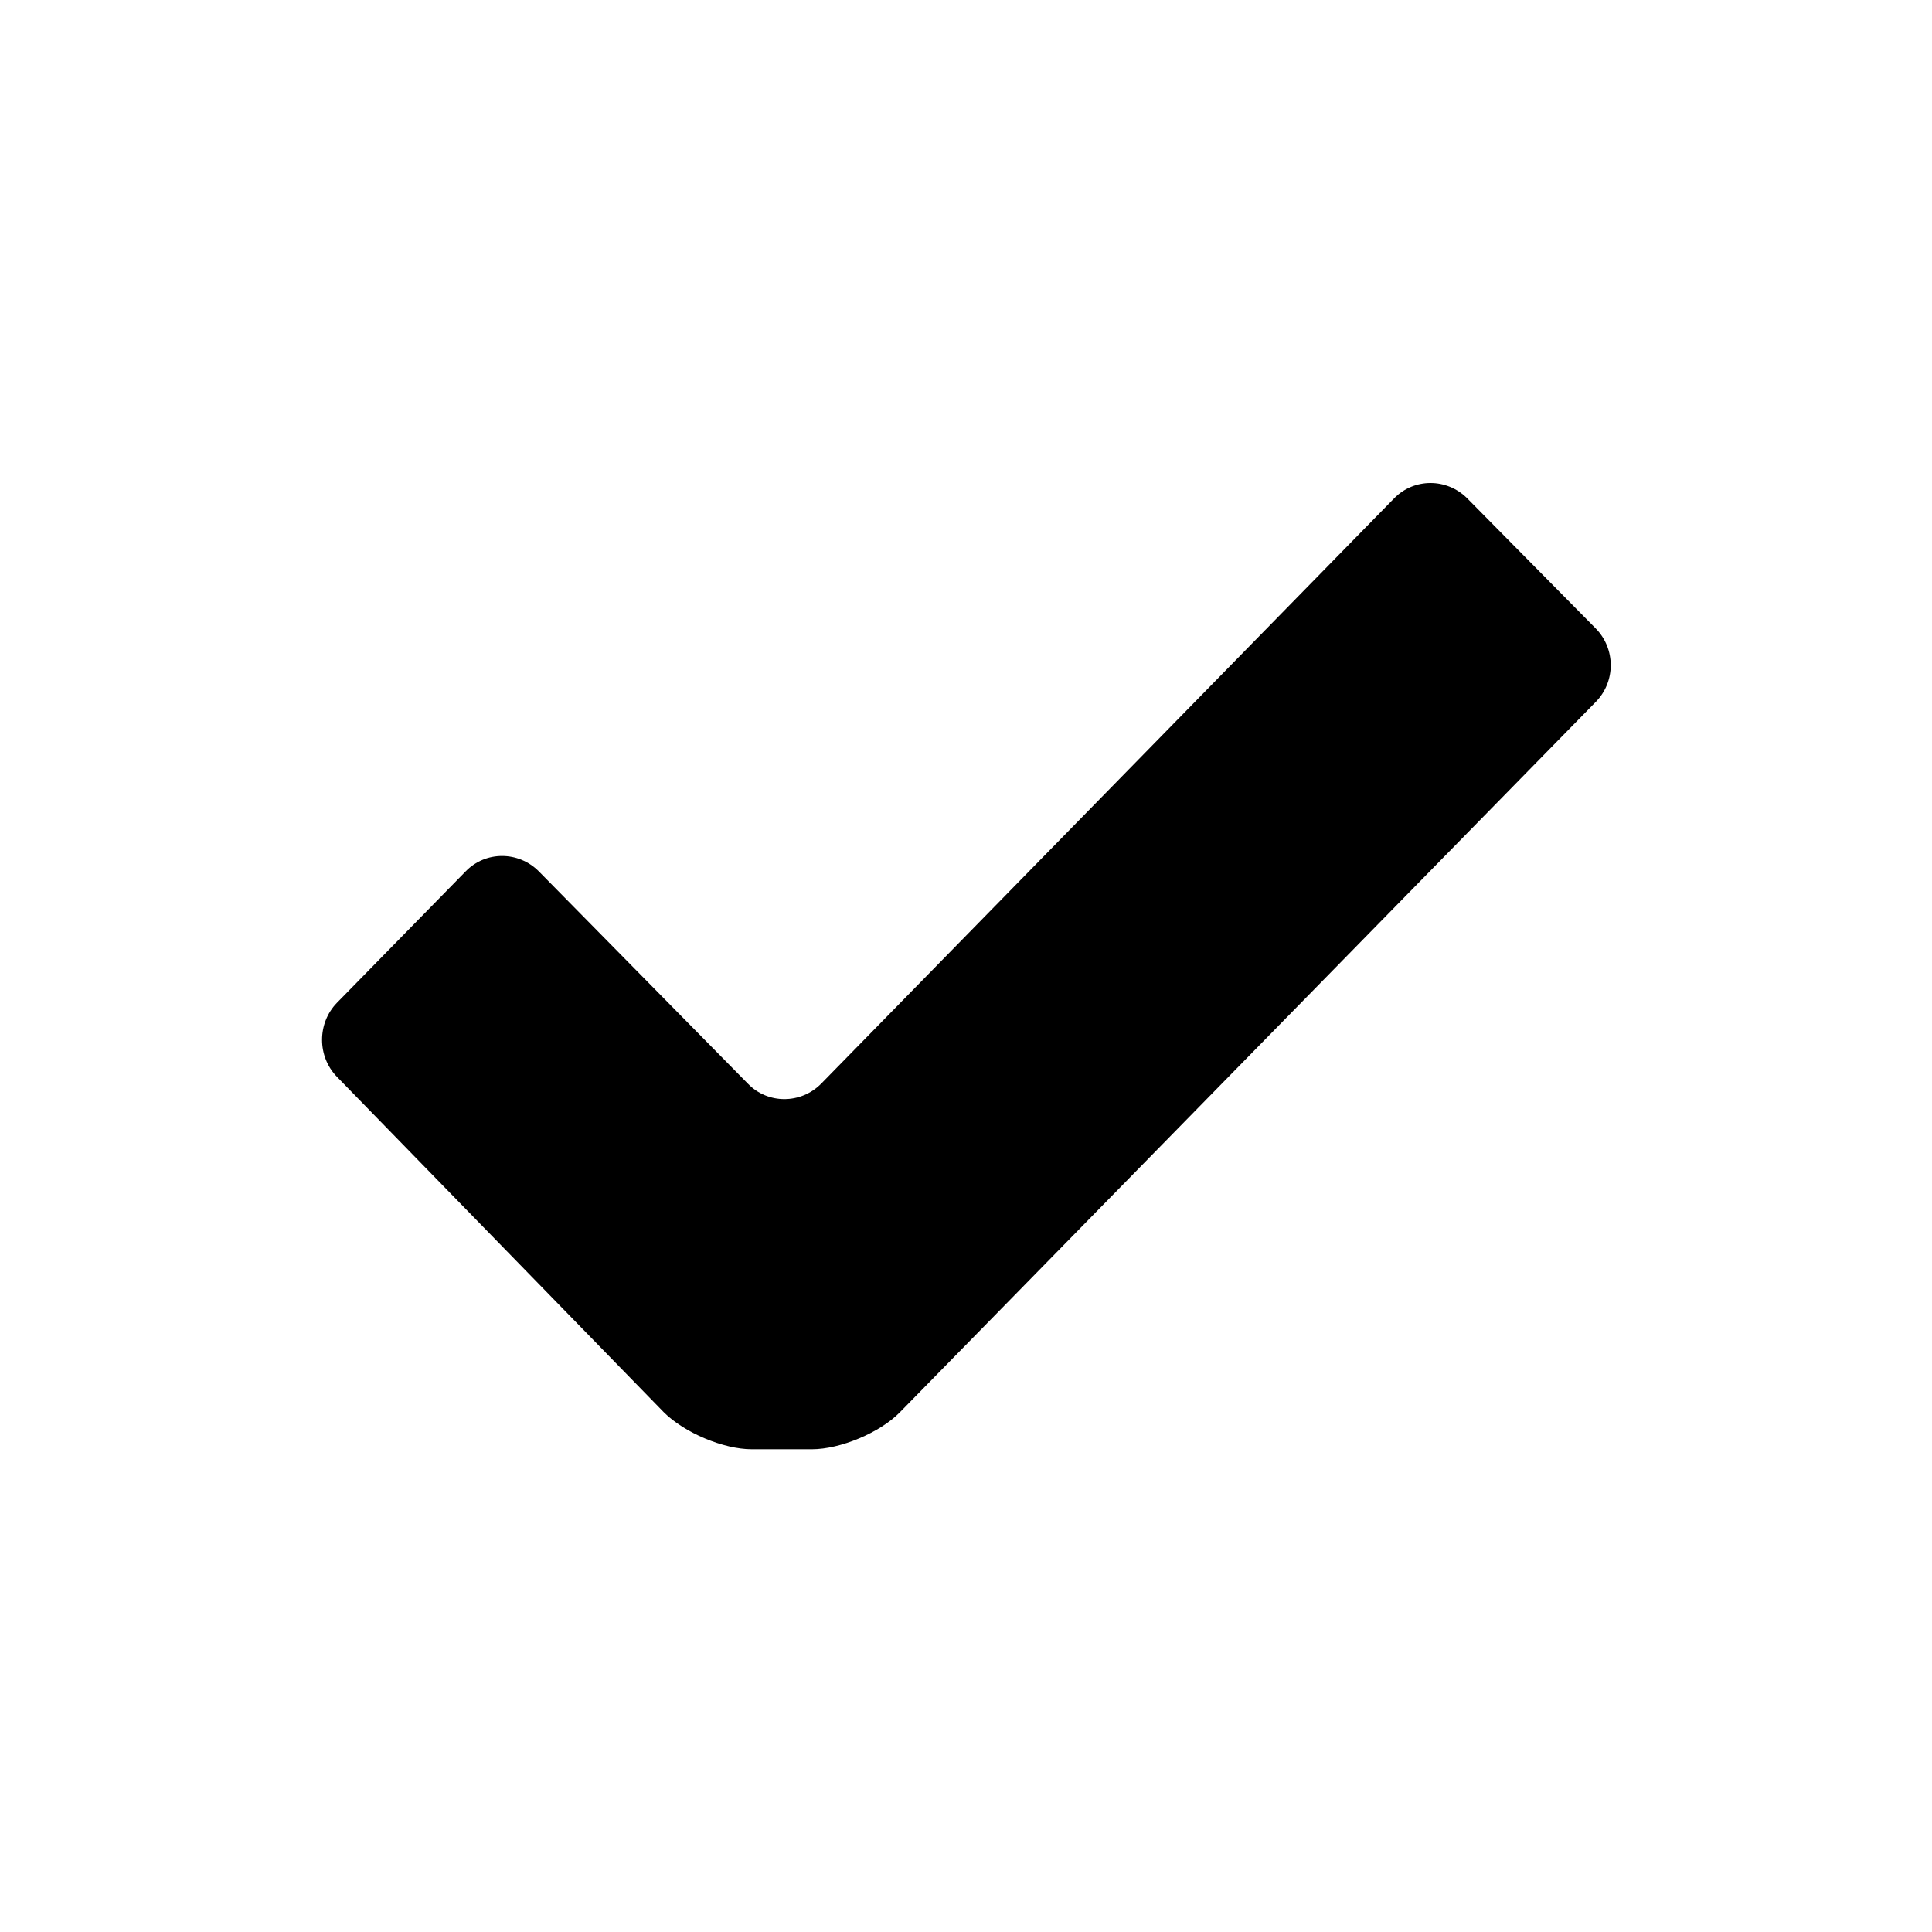
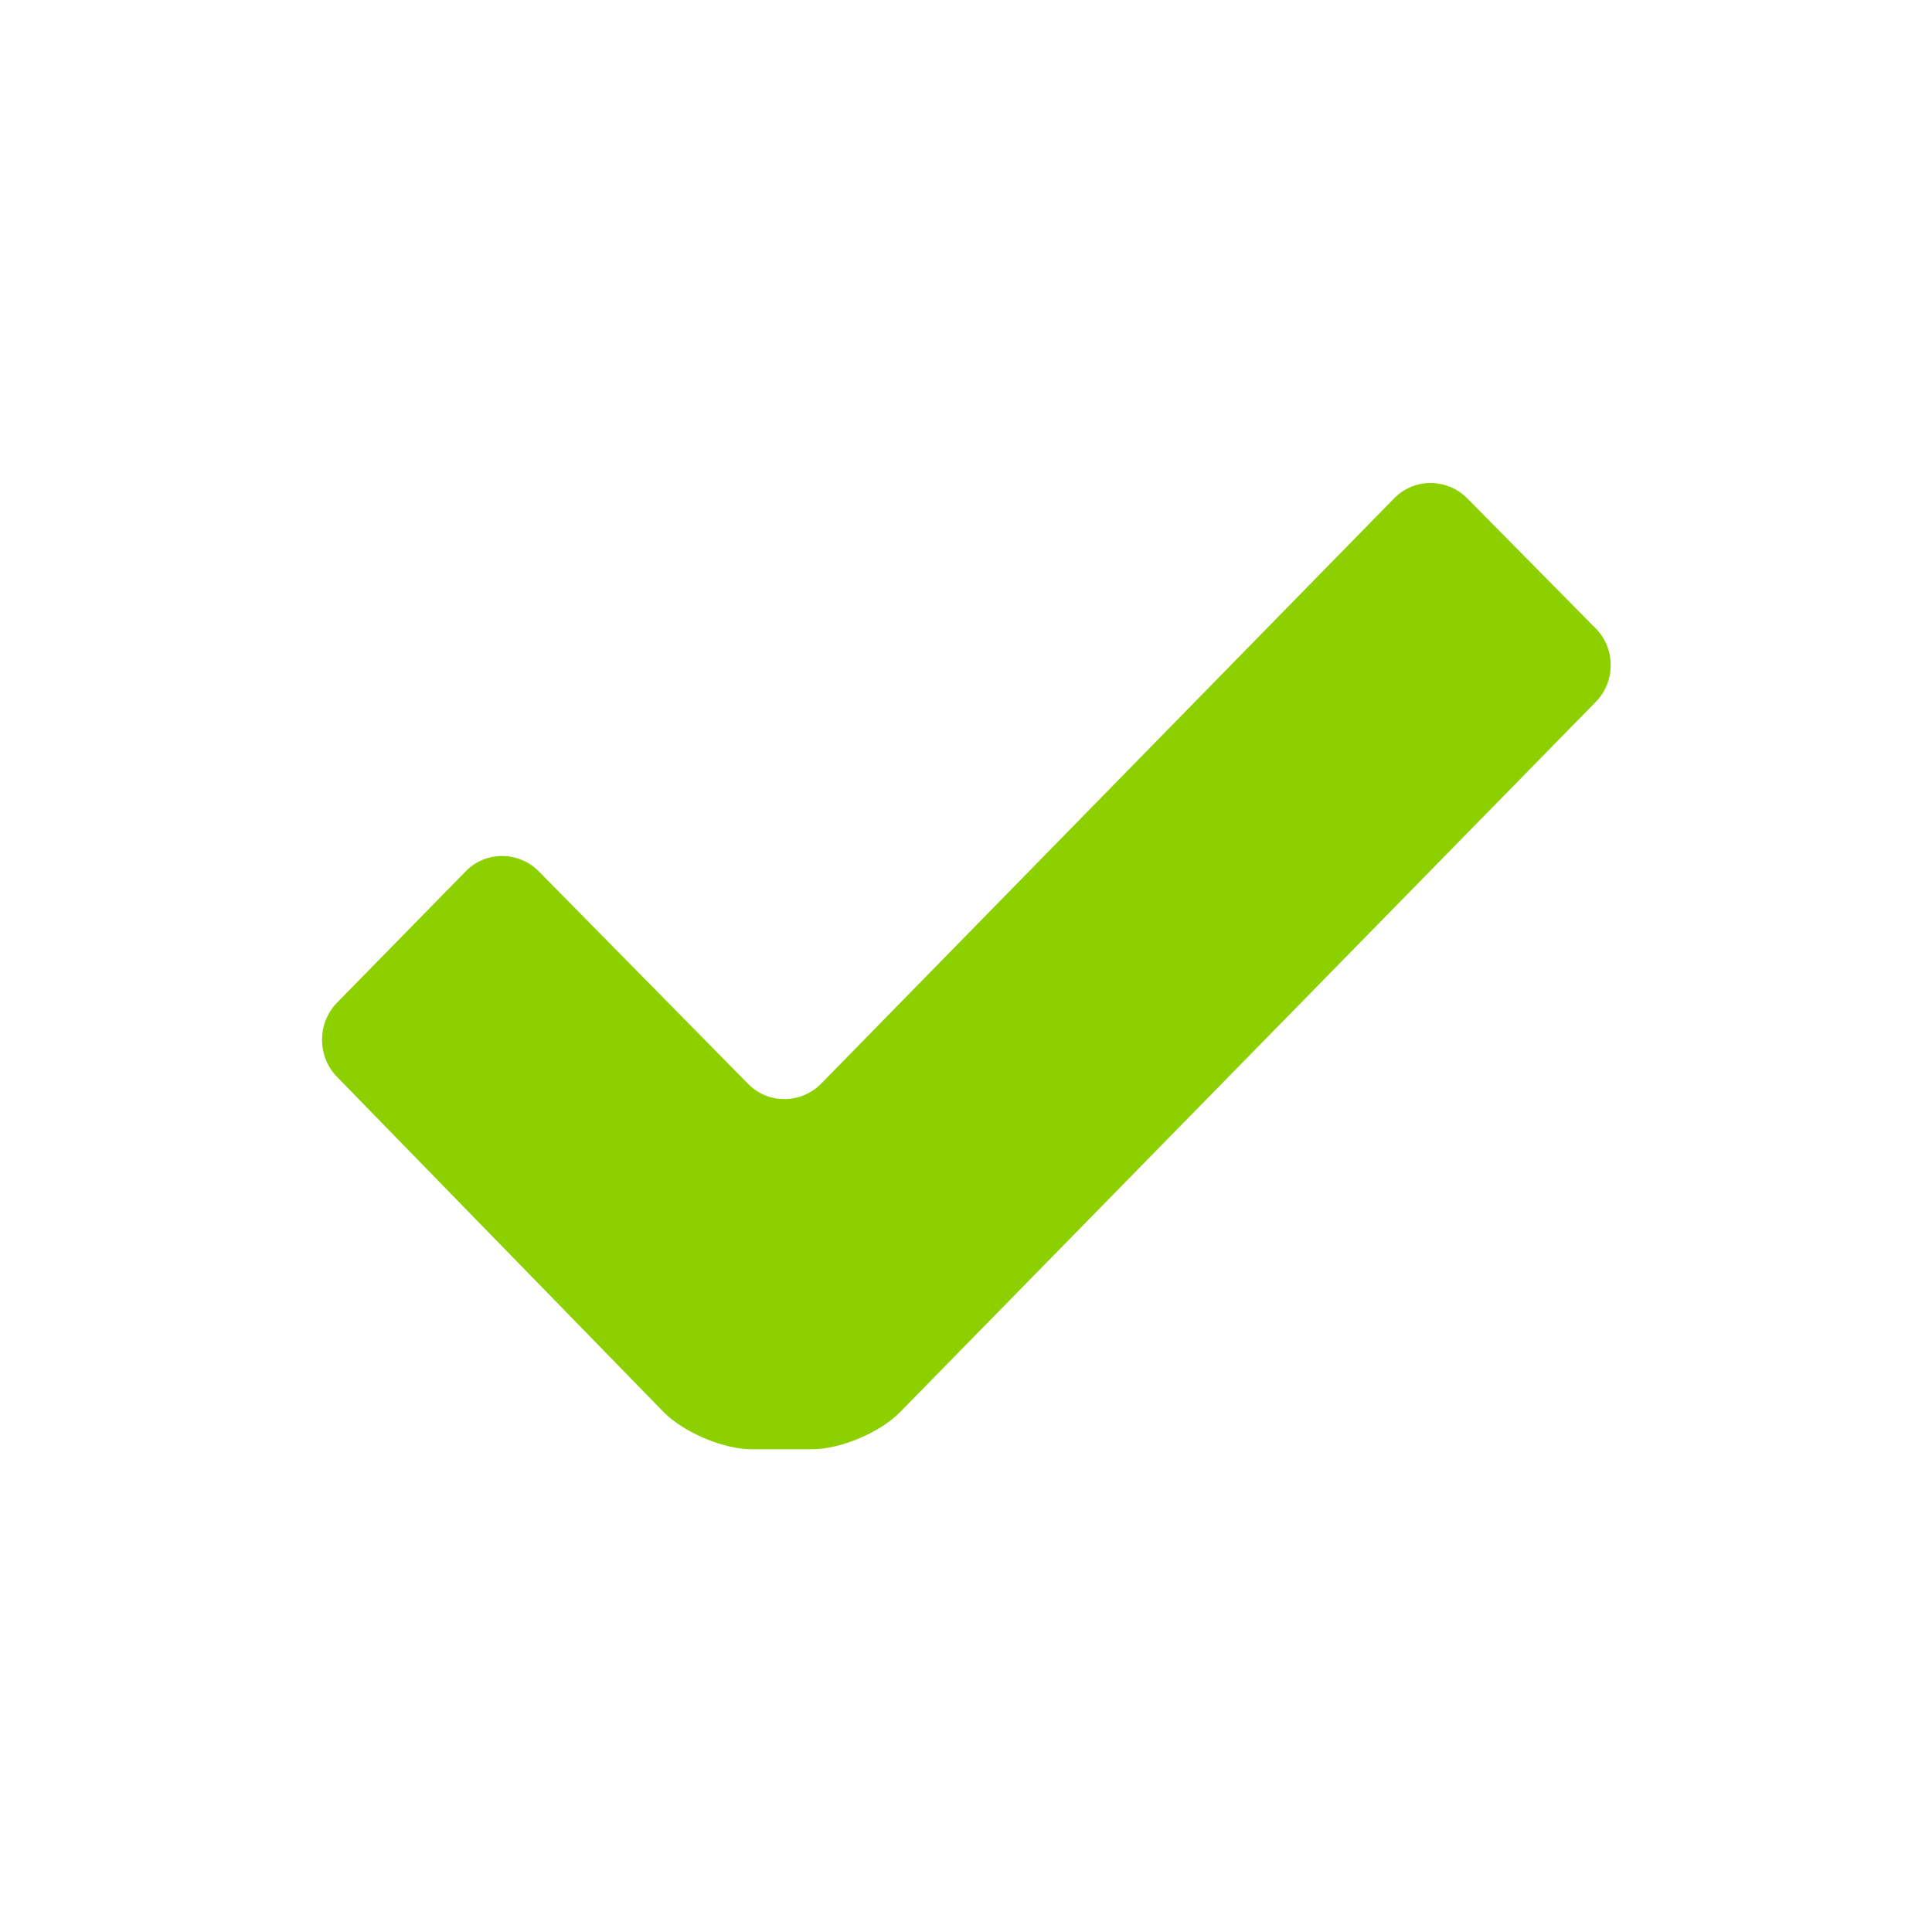
<svg xmlns="http://www.w3.org/2000/svg" width="80" height="80" viewBox="0 0 80 80" fill="none">
-   <path fill-rule="evenodd" clip-rule="evenodd" d="M13.953 44.589C13.13 43.744 13.13 42.367 13.953 41.522L19.286 36.078C20.108 35.233 21.464 35.233 22.308 36.078L30.975 44.878C31.797 45.722 33.153 45.722 33.997 44.878L57.73 20.633C58.553 19.789 59.908 19.789 60.753 20.633L66.064 26.011C66.908 26.856 66.908 28.233 66.064 29.078L37.264 58.478C36.441 59.322 34.797 60.011 33.619 60.011H31.13C29.953 60.011 28.33 59.322 27.486 58.478L13.953 44.589Z" fill="currentColor" />
+   <path fill-rule="evenodd" clip-rule="evenodd" d="M13.953 44.589C13.13 43.744 13.13 42.367 13.953 41.522L19.286 36.078C20.108 35.233 21.464 35.233 22.308 36.078L30.975 44.878C31.797 45.722 33.153 45.722 33.997 44.878L57.73 20.633C58.553 19.789 59.908 19.789 60.753 20.633L66.064 26.011C66.908 26.856 66.908 28.233 66.064 29.078L37.264 58.478C36.441 59.322 34.797 60.011 33.619 60.011H31.13C29.953 60.011 28.33 59.322 27.486 58.478L13.953 44.589Z" fill="#8CD000" />
</svg>
